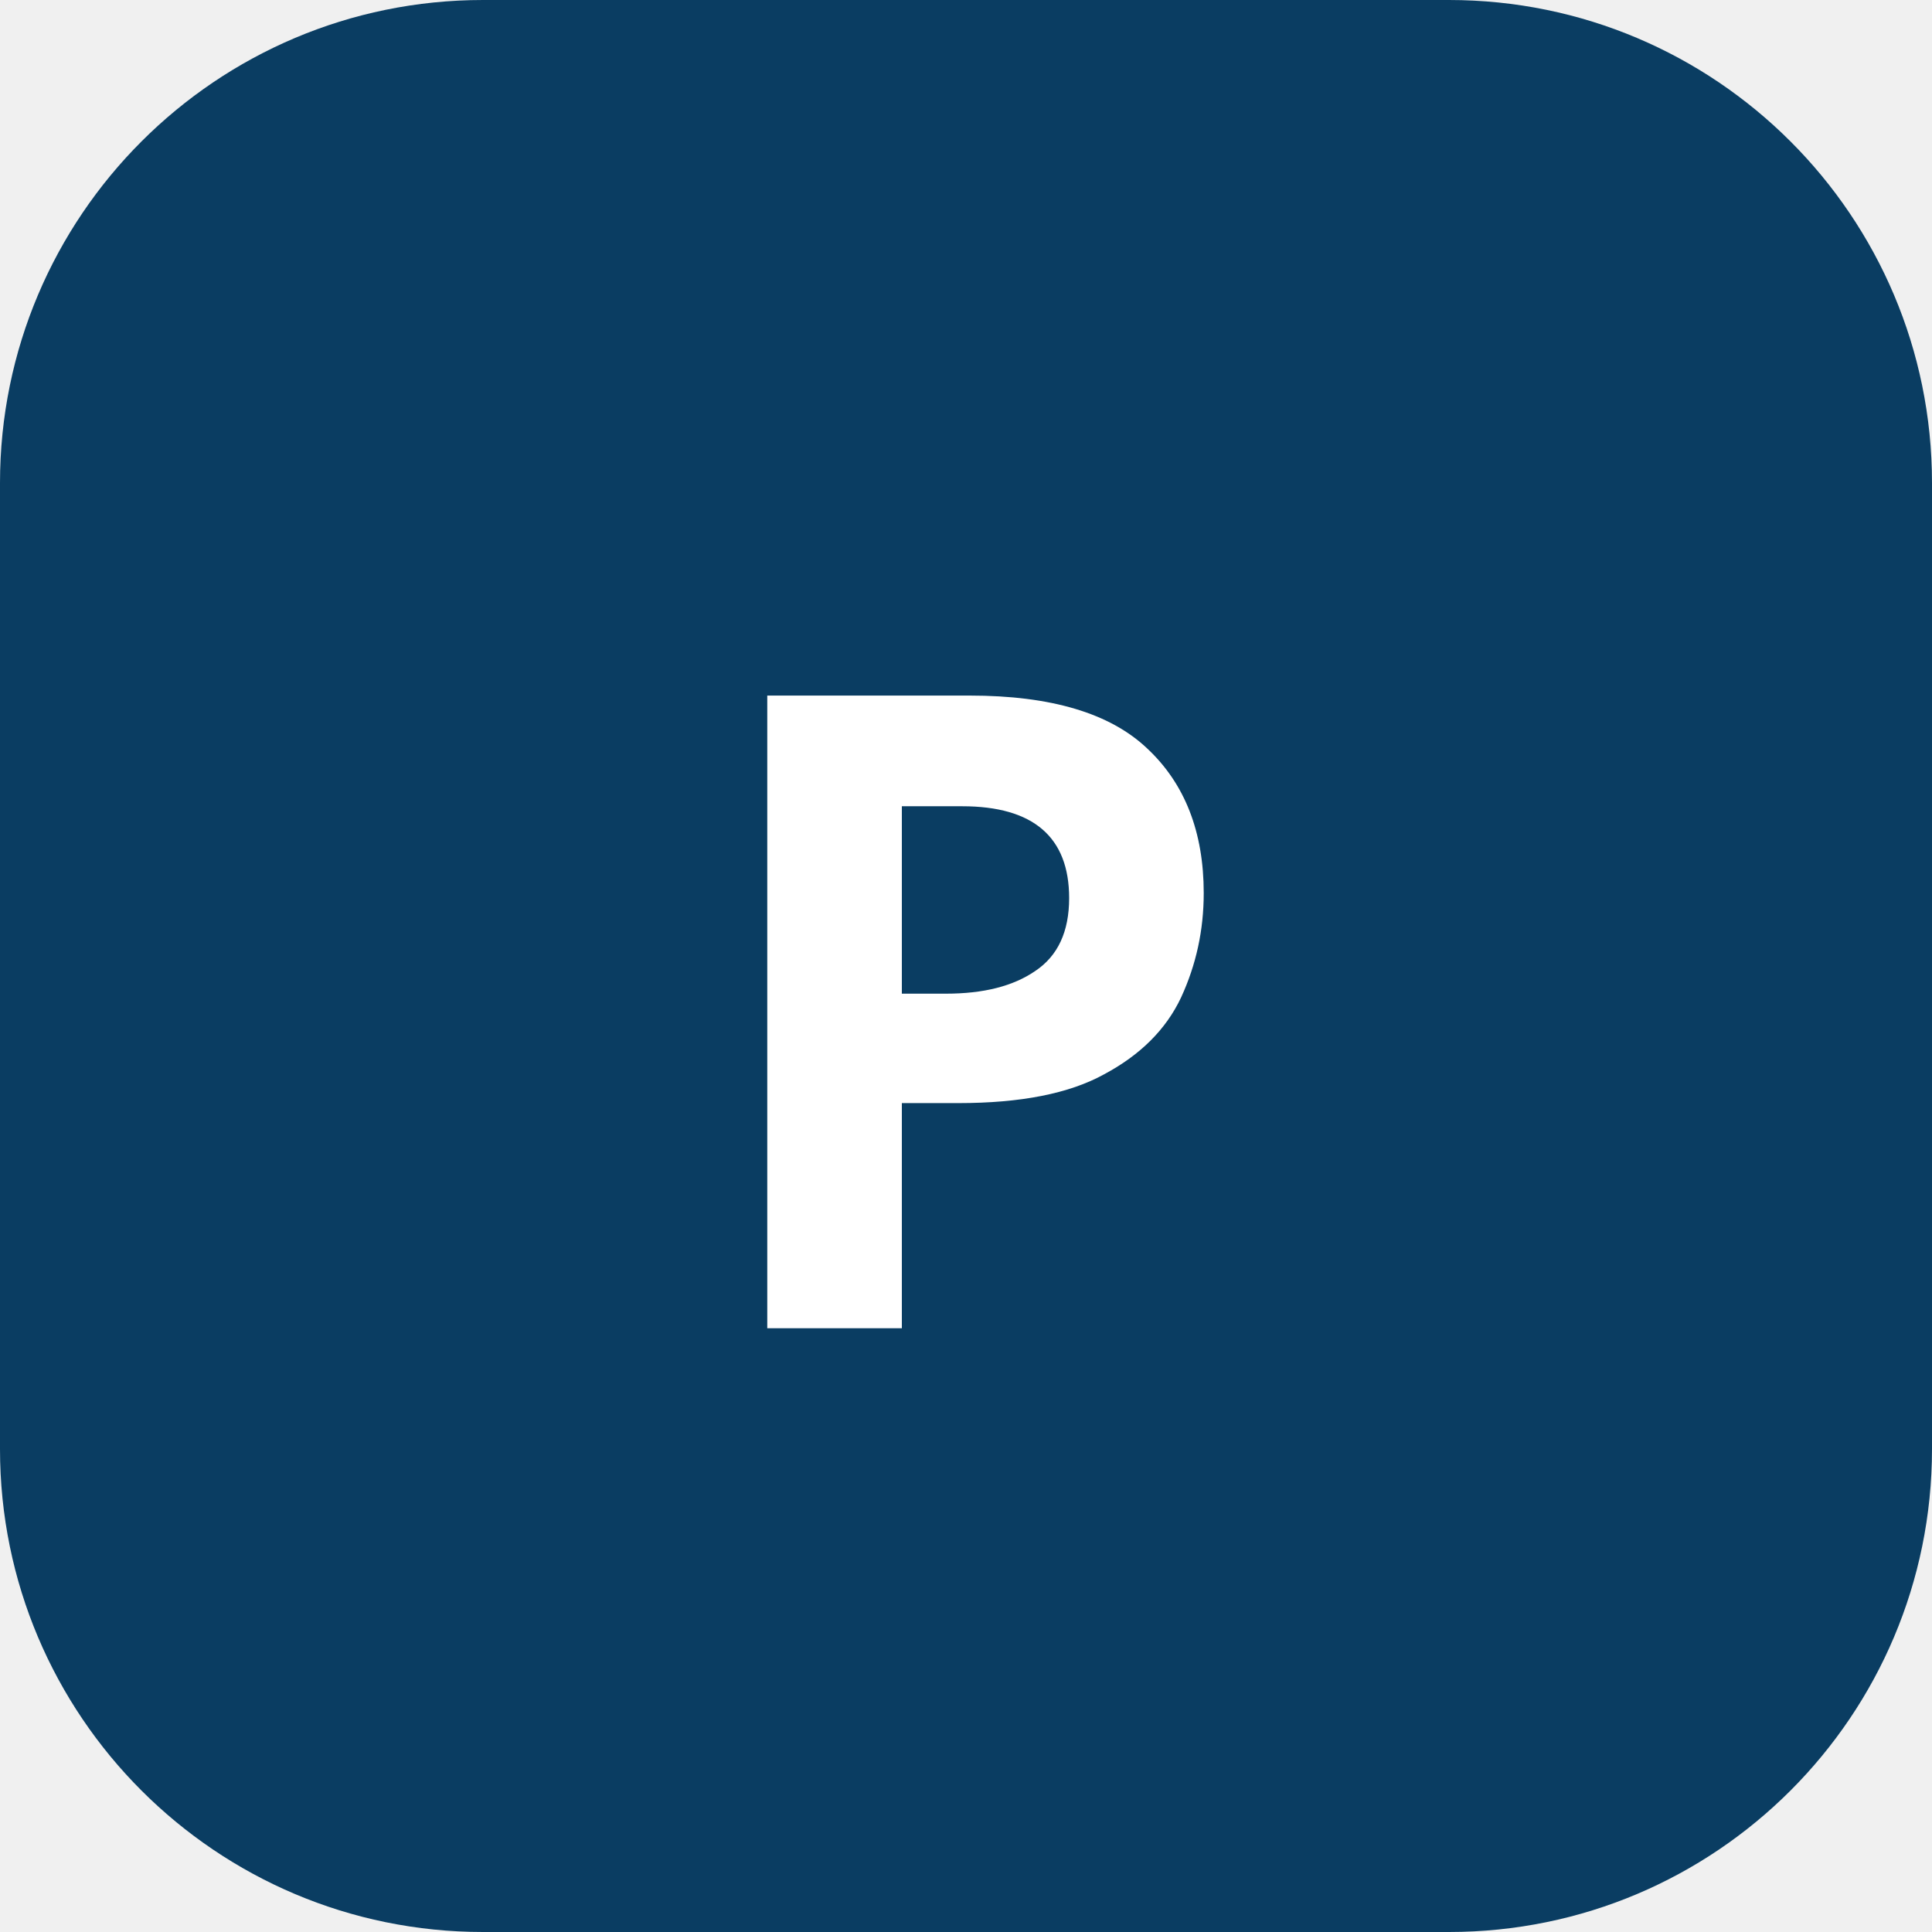
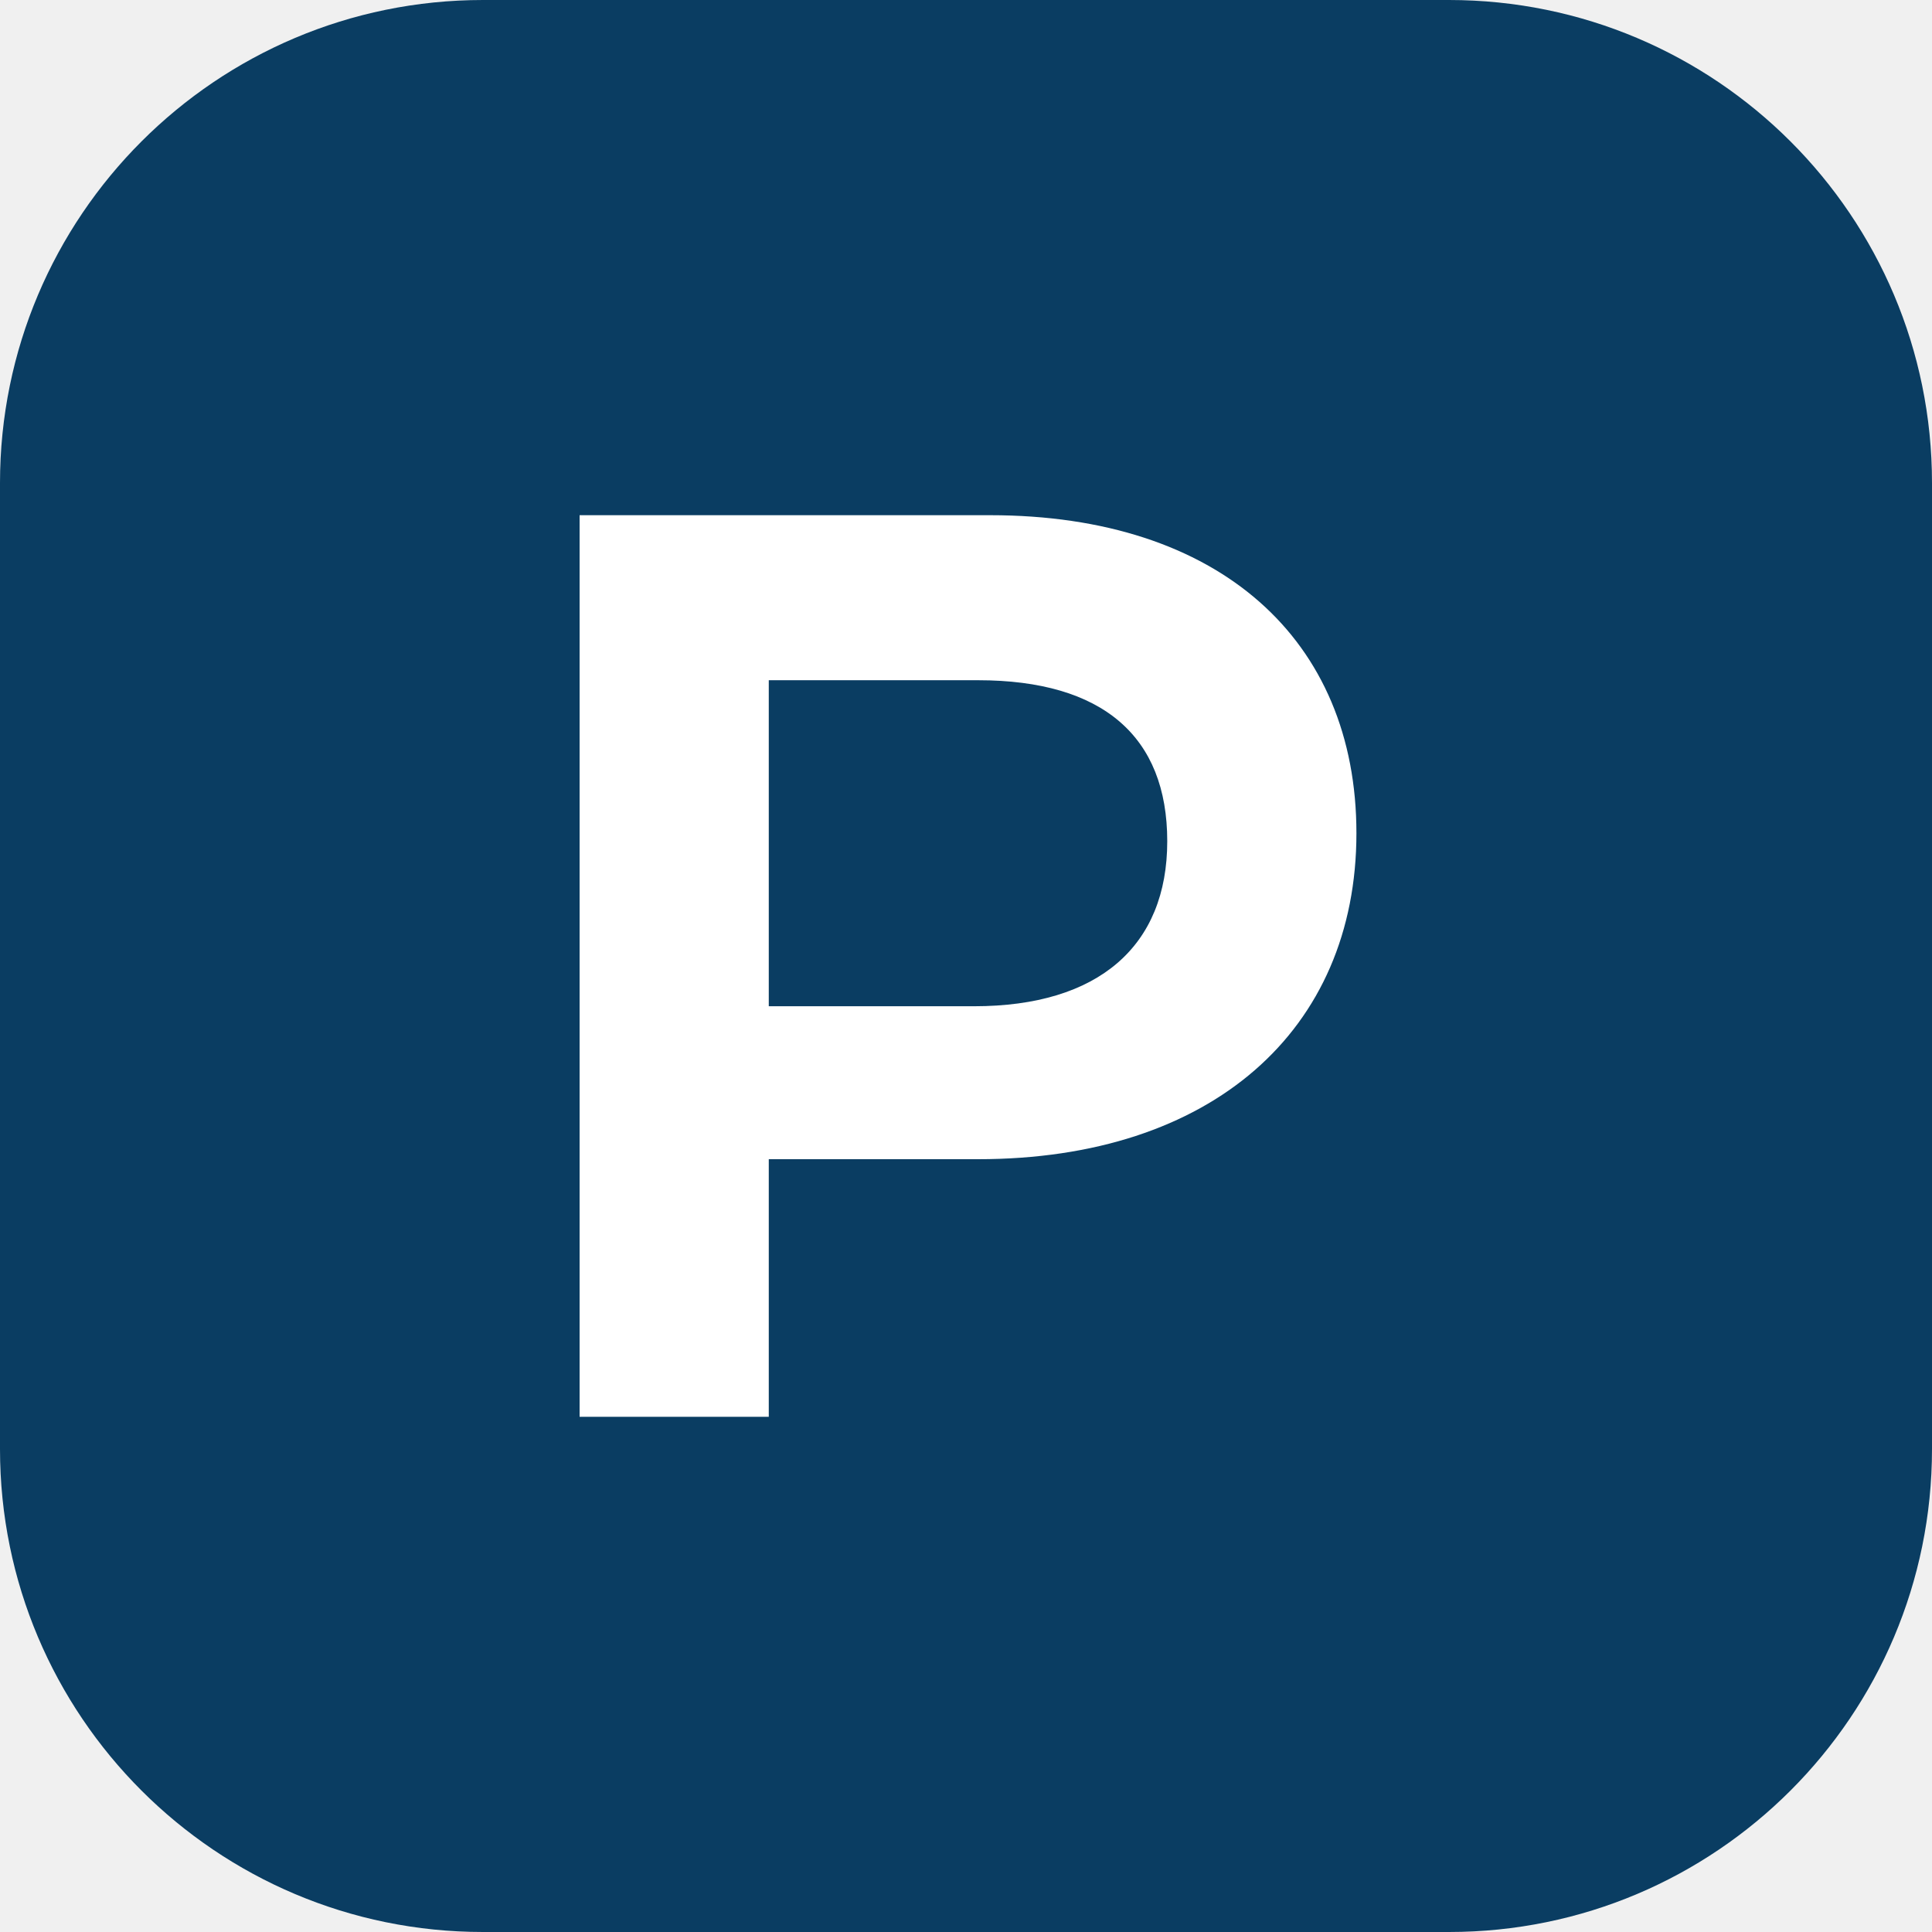
- <svg xmlns="http://www.w3.org/2000/svg" viewBox="0 0 24 24" fill="none">
+ <svg xmlns="http://www.w3.org/2000/svg" viewBox="0 0 24 24" role="img" aria-label="ProAgent Web">
  <rect width="24" height="24" rx="6" fill="#0A3D62" />
-   <text x="12" y="16.5" text-anchor="middle" fill="#fff" font-family="system-ui,sans-serif" font-size="11" font-weight="800">P</text>
+   <path fill="#fff" d="M7.2 6.4h5.1c2.85 0 4.55 1.55 4.55 3.95 0 2.45-1.8 4.05-4.7 4.05H9.55V17.6H7.2V6.4zm2.35 2.05v4.05h2.55c1.55 0 2.4-.75 2.4-2.05s-.8-2-2.35-2H9.55z" />
</svg>
